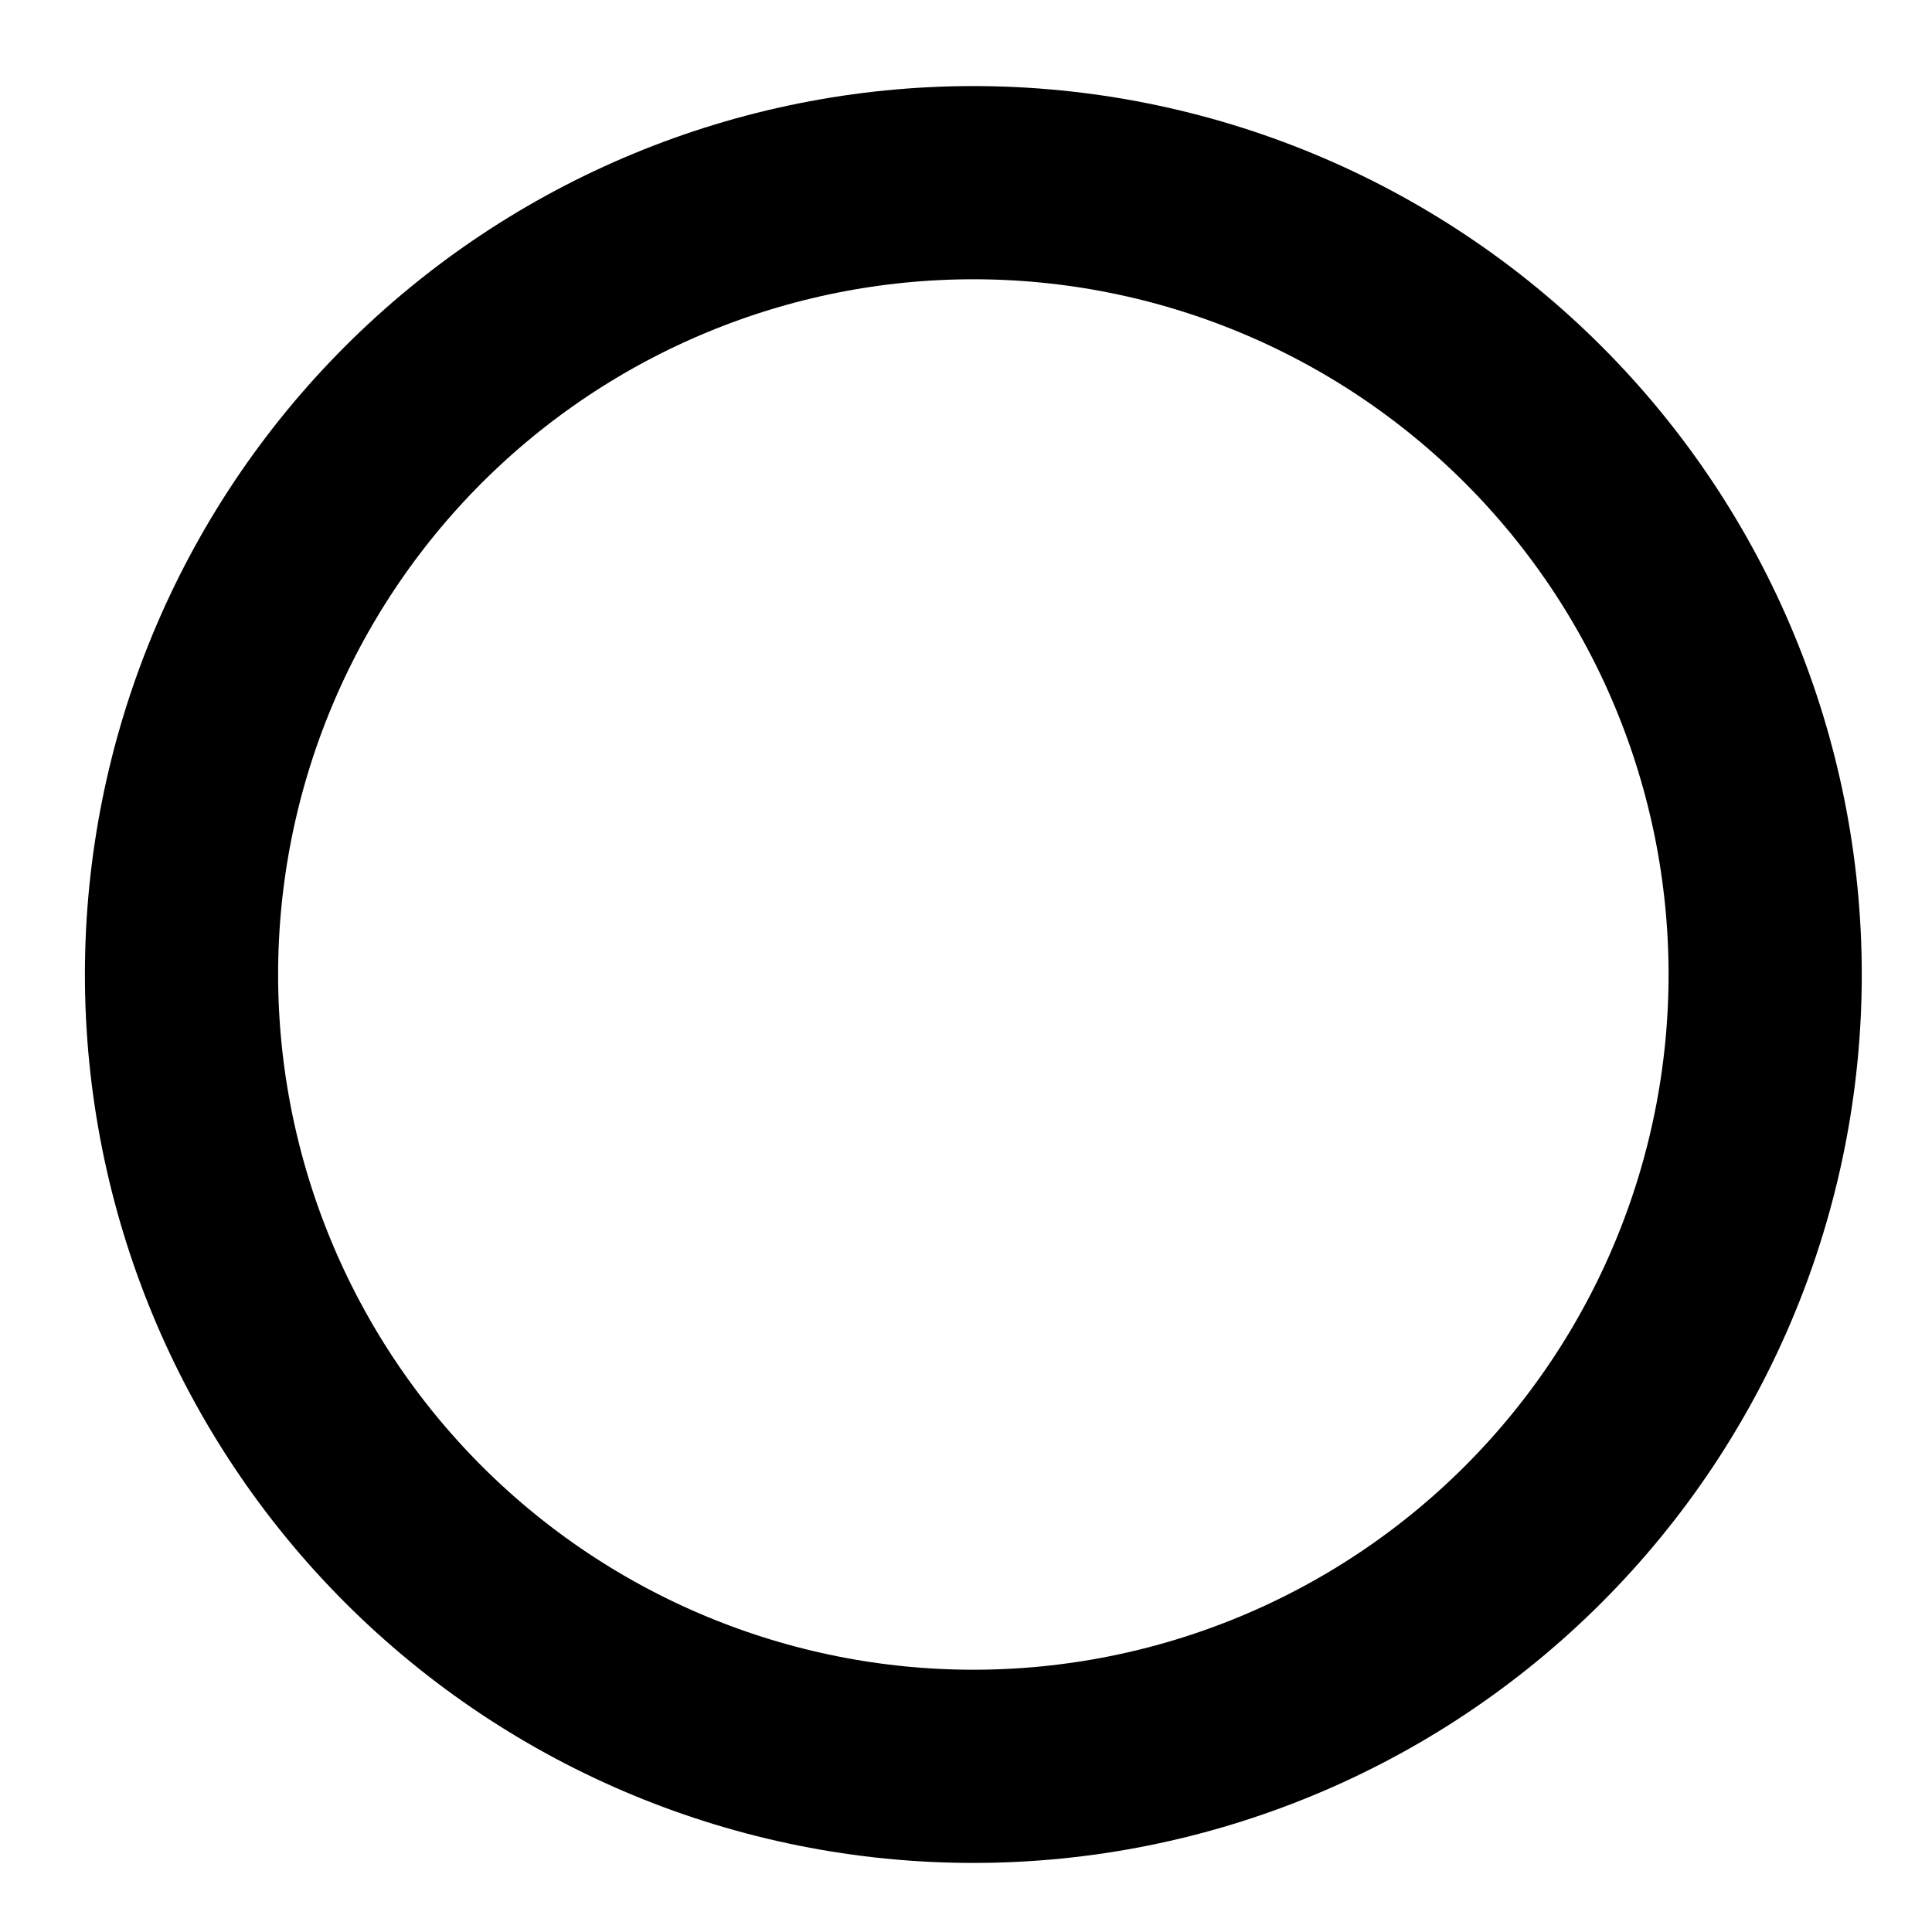
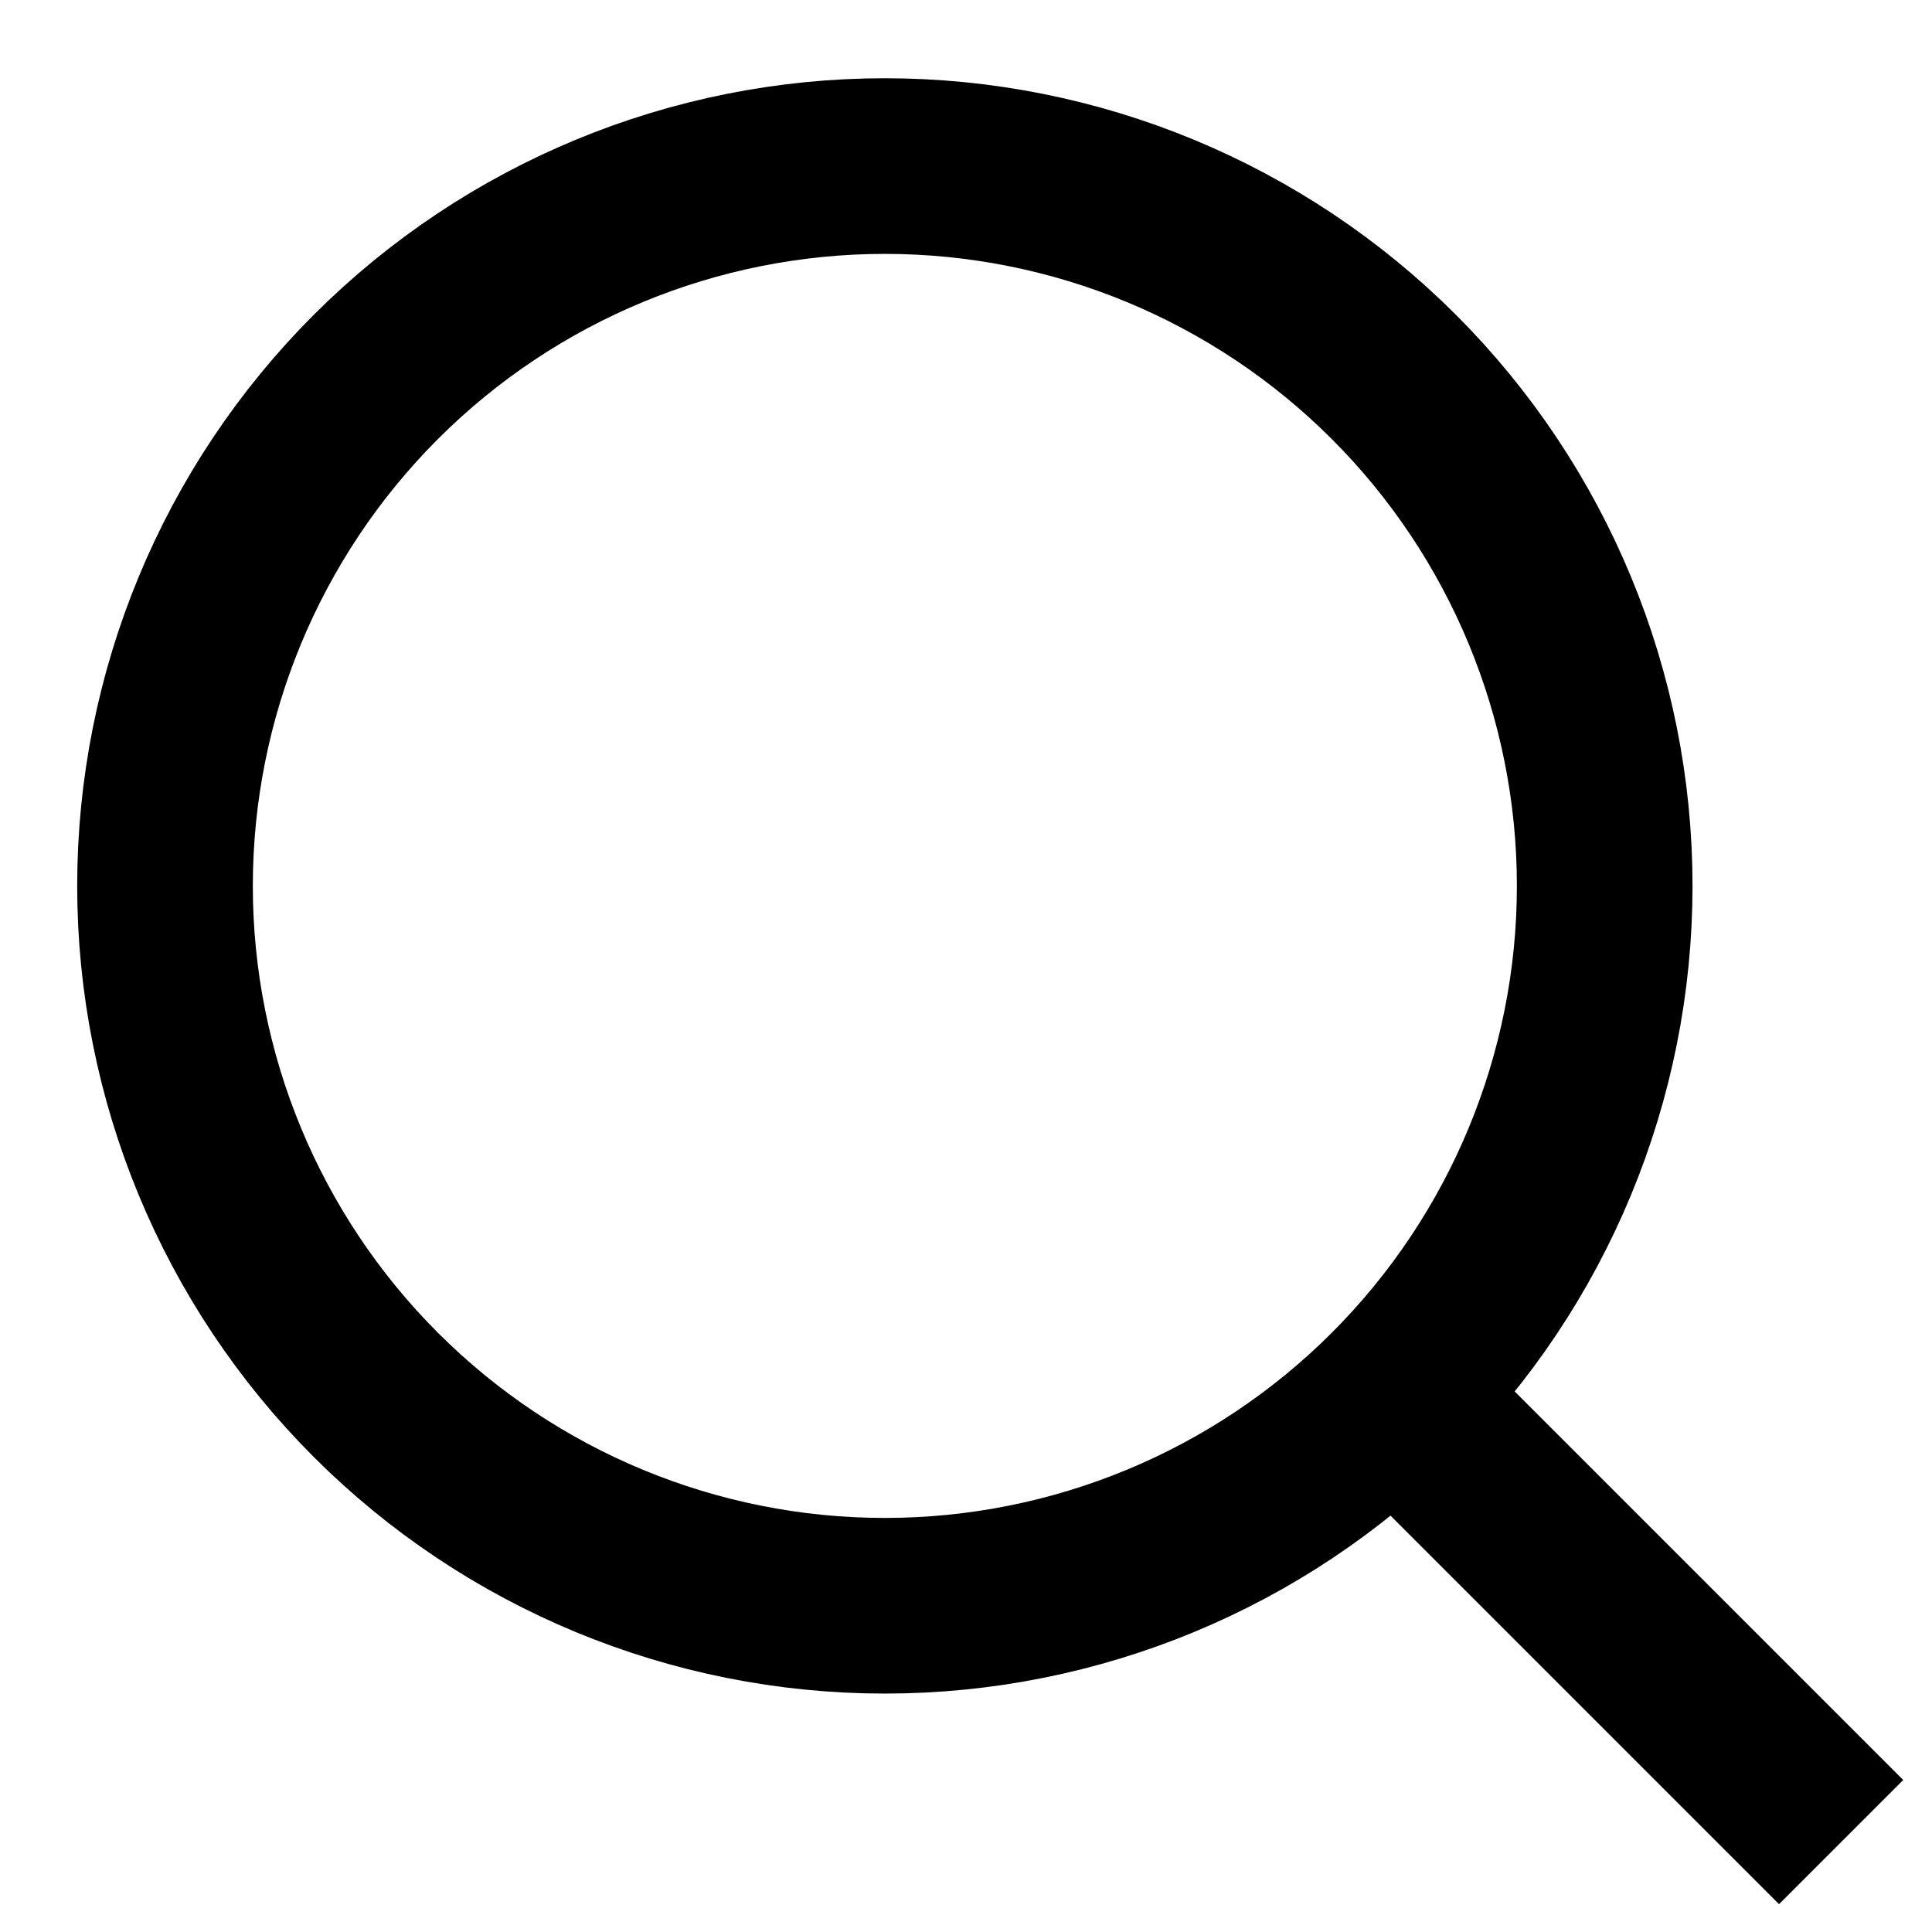
- <svg xmlns="http://www.w3.org/2000/svg" width="20" height="20" viewBox="0 0 20 20" fill="none">
+ <svg xmlns="http://www.w3.org/2000/svg" width="22" height="22" viewBox="0 0 22 22" fill="none">
+   <path d="M15.873 15.884L20.965 20.976" stroke="black" stroke-width="2" stroke-miterlimit="20" />
  <path d="M18.273 10.088C18.273 12.262 17.409 14.347 15.872 15.884C14.335 17.421 12.25 18.285 10.076 18.285C7.902 18.285 5.817 17.421 4.28 15.884C2.743 14.347 1.879 12.262 1.879 10.088C1.879 7.914 2.743 5.829 4.28 4.292C5.817 2.755 7.902 1.891 10.076 1.891C12.25 1.891 14.335 2.755 15.872 4.292C17.409 5.829 18.273 7.914 18.273 10.088Z" stroke="black" stroke-width="2" stroke-miterlimit="20" />
</svg>
